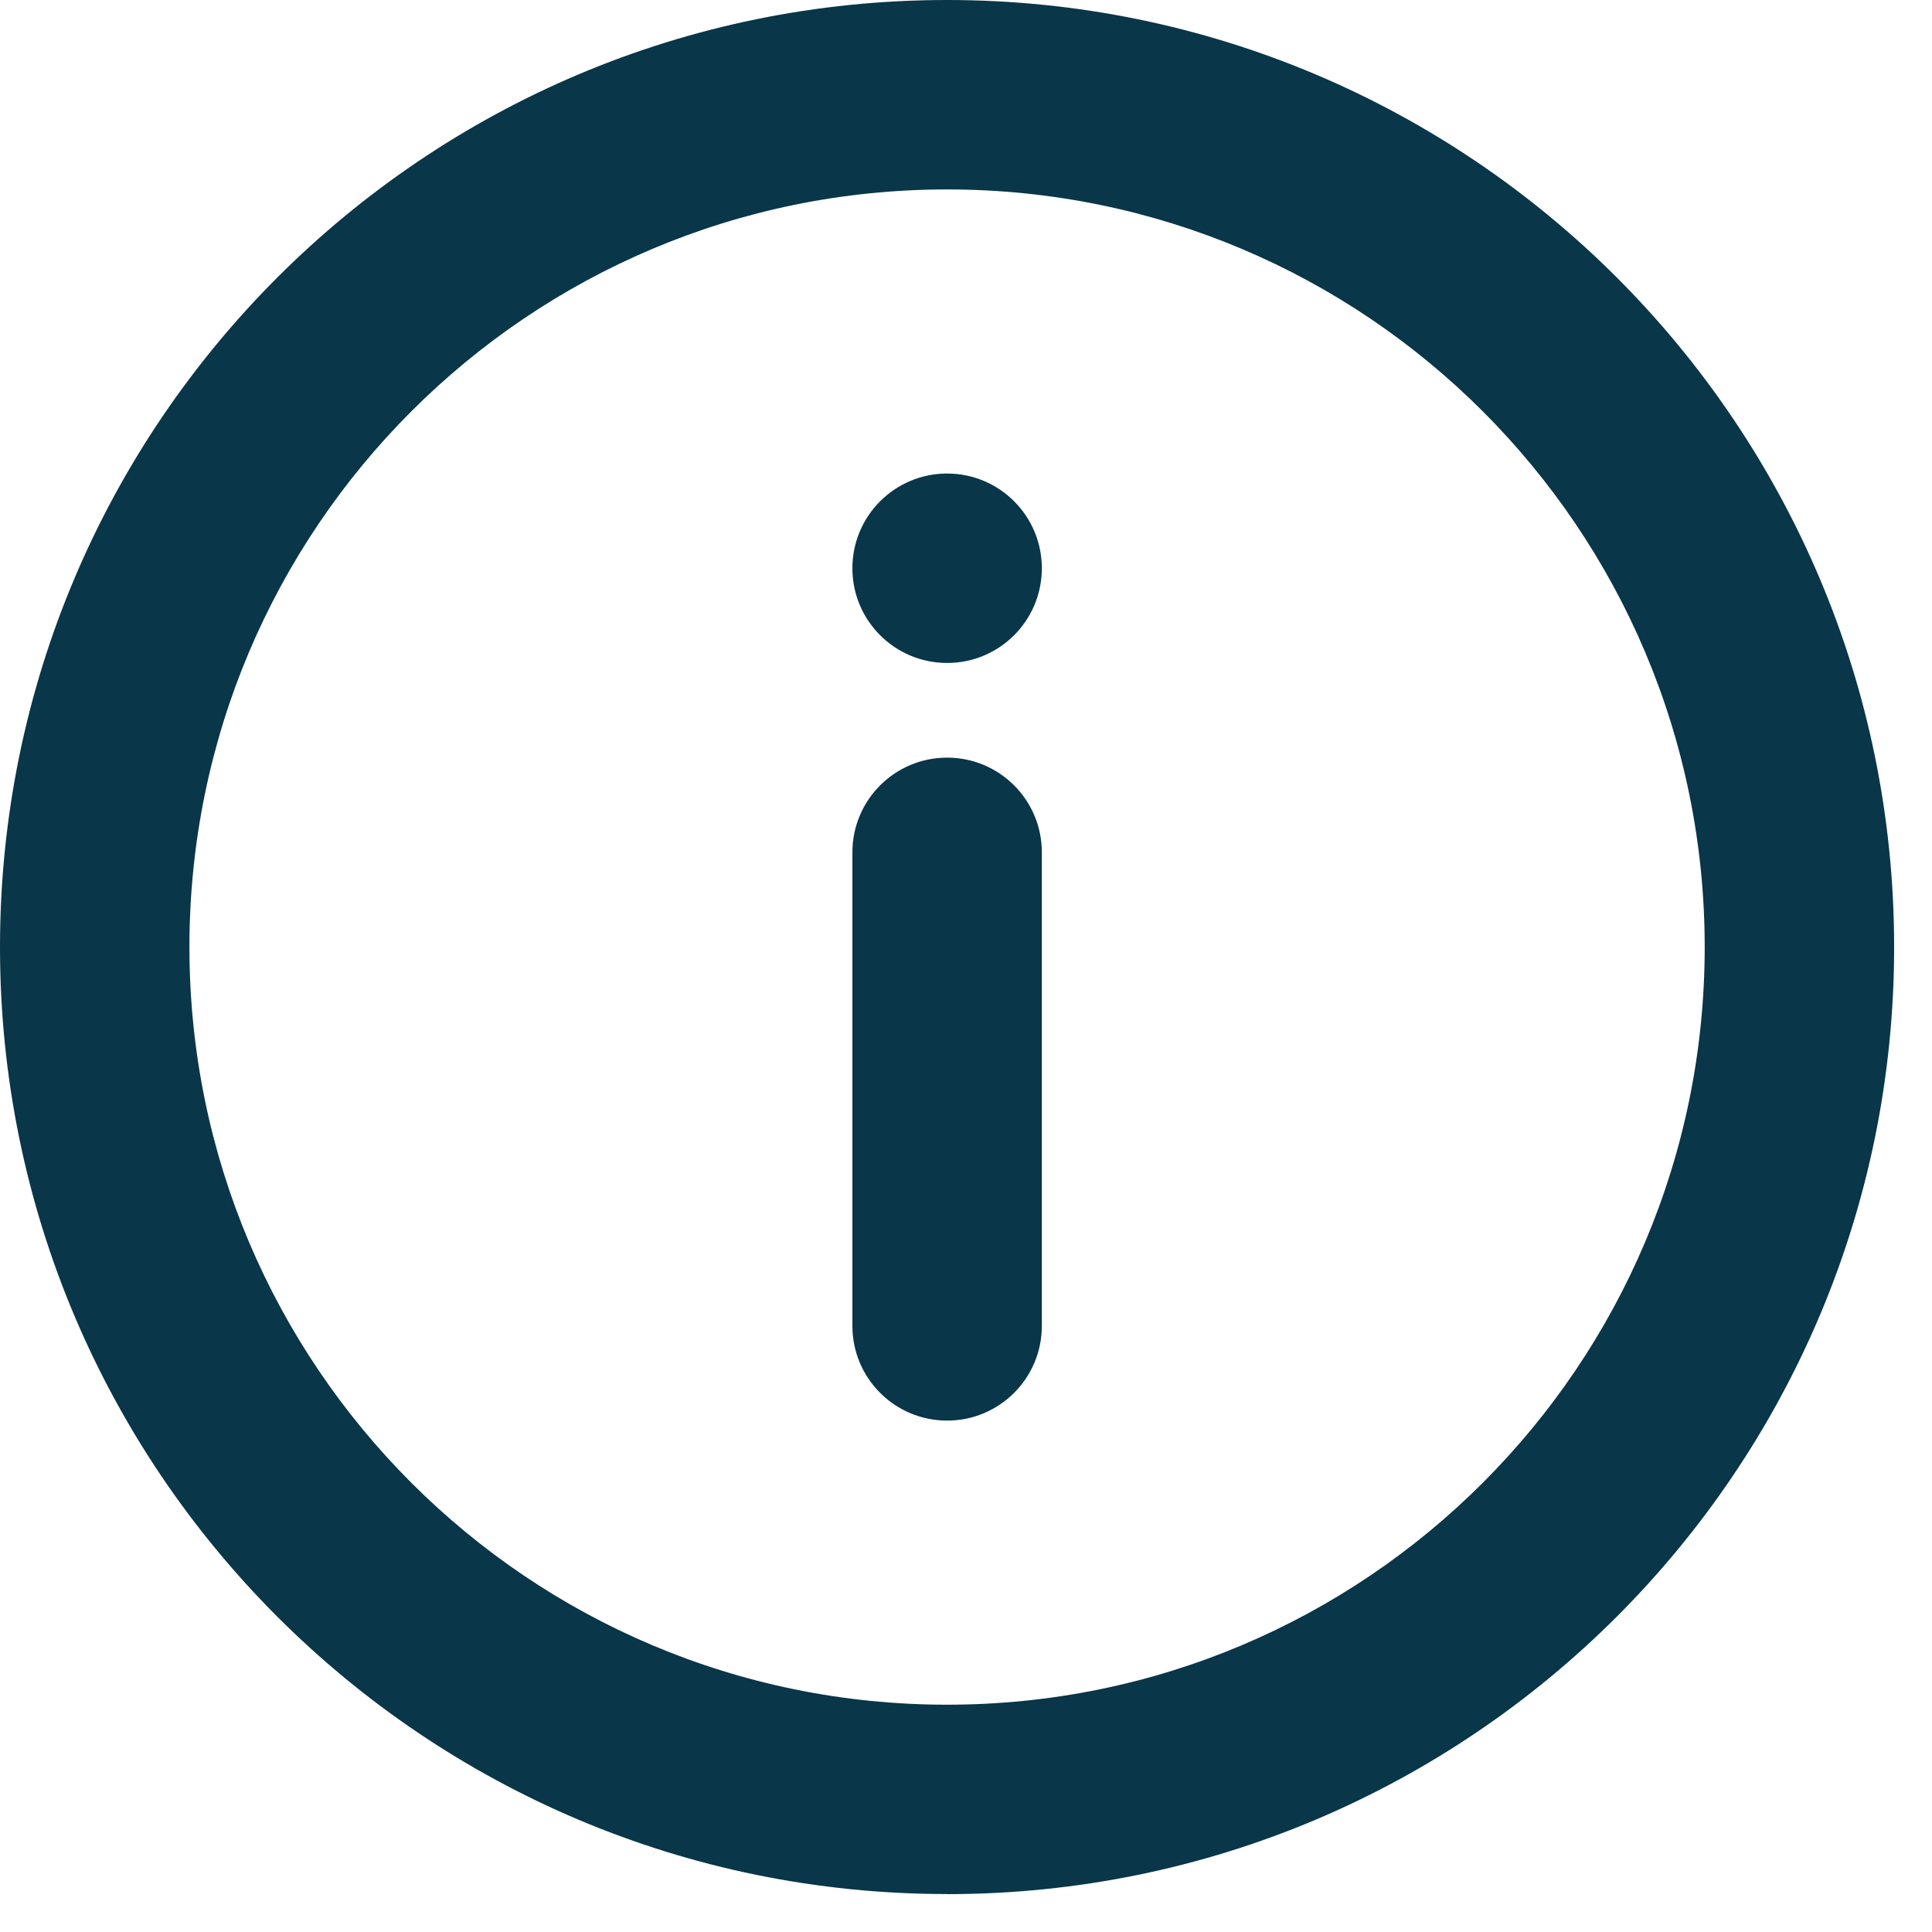
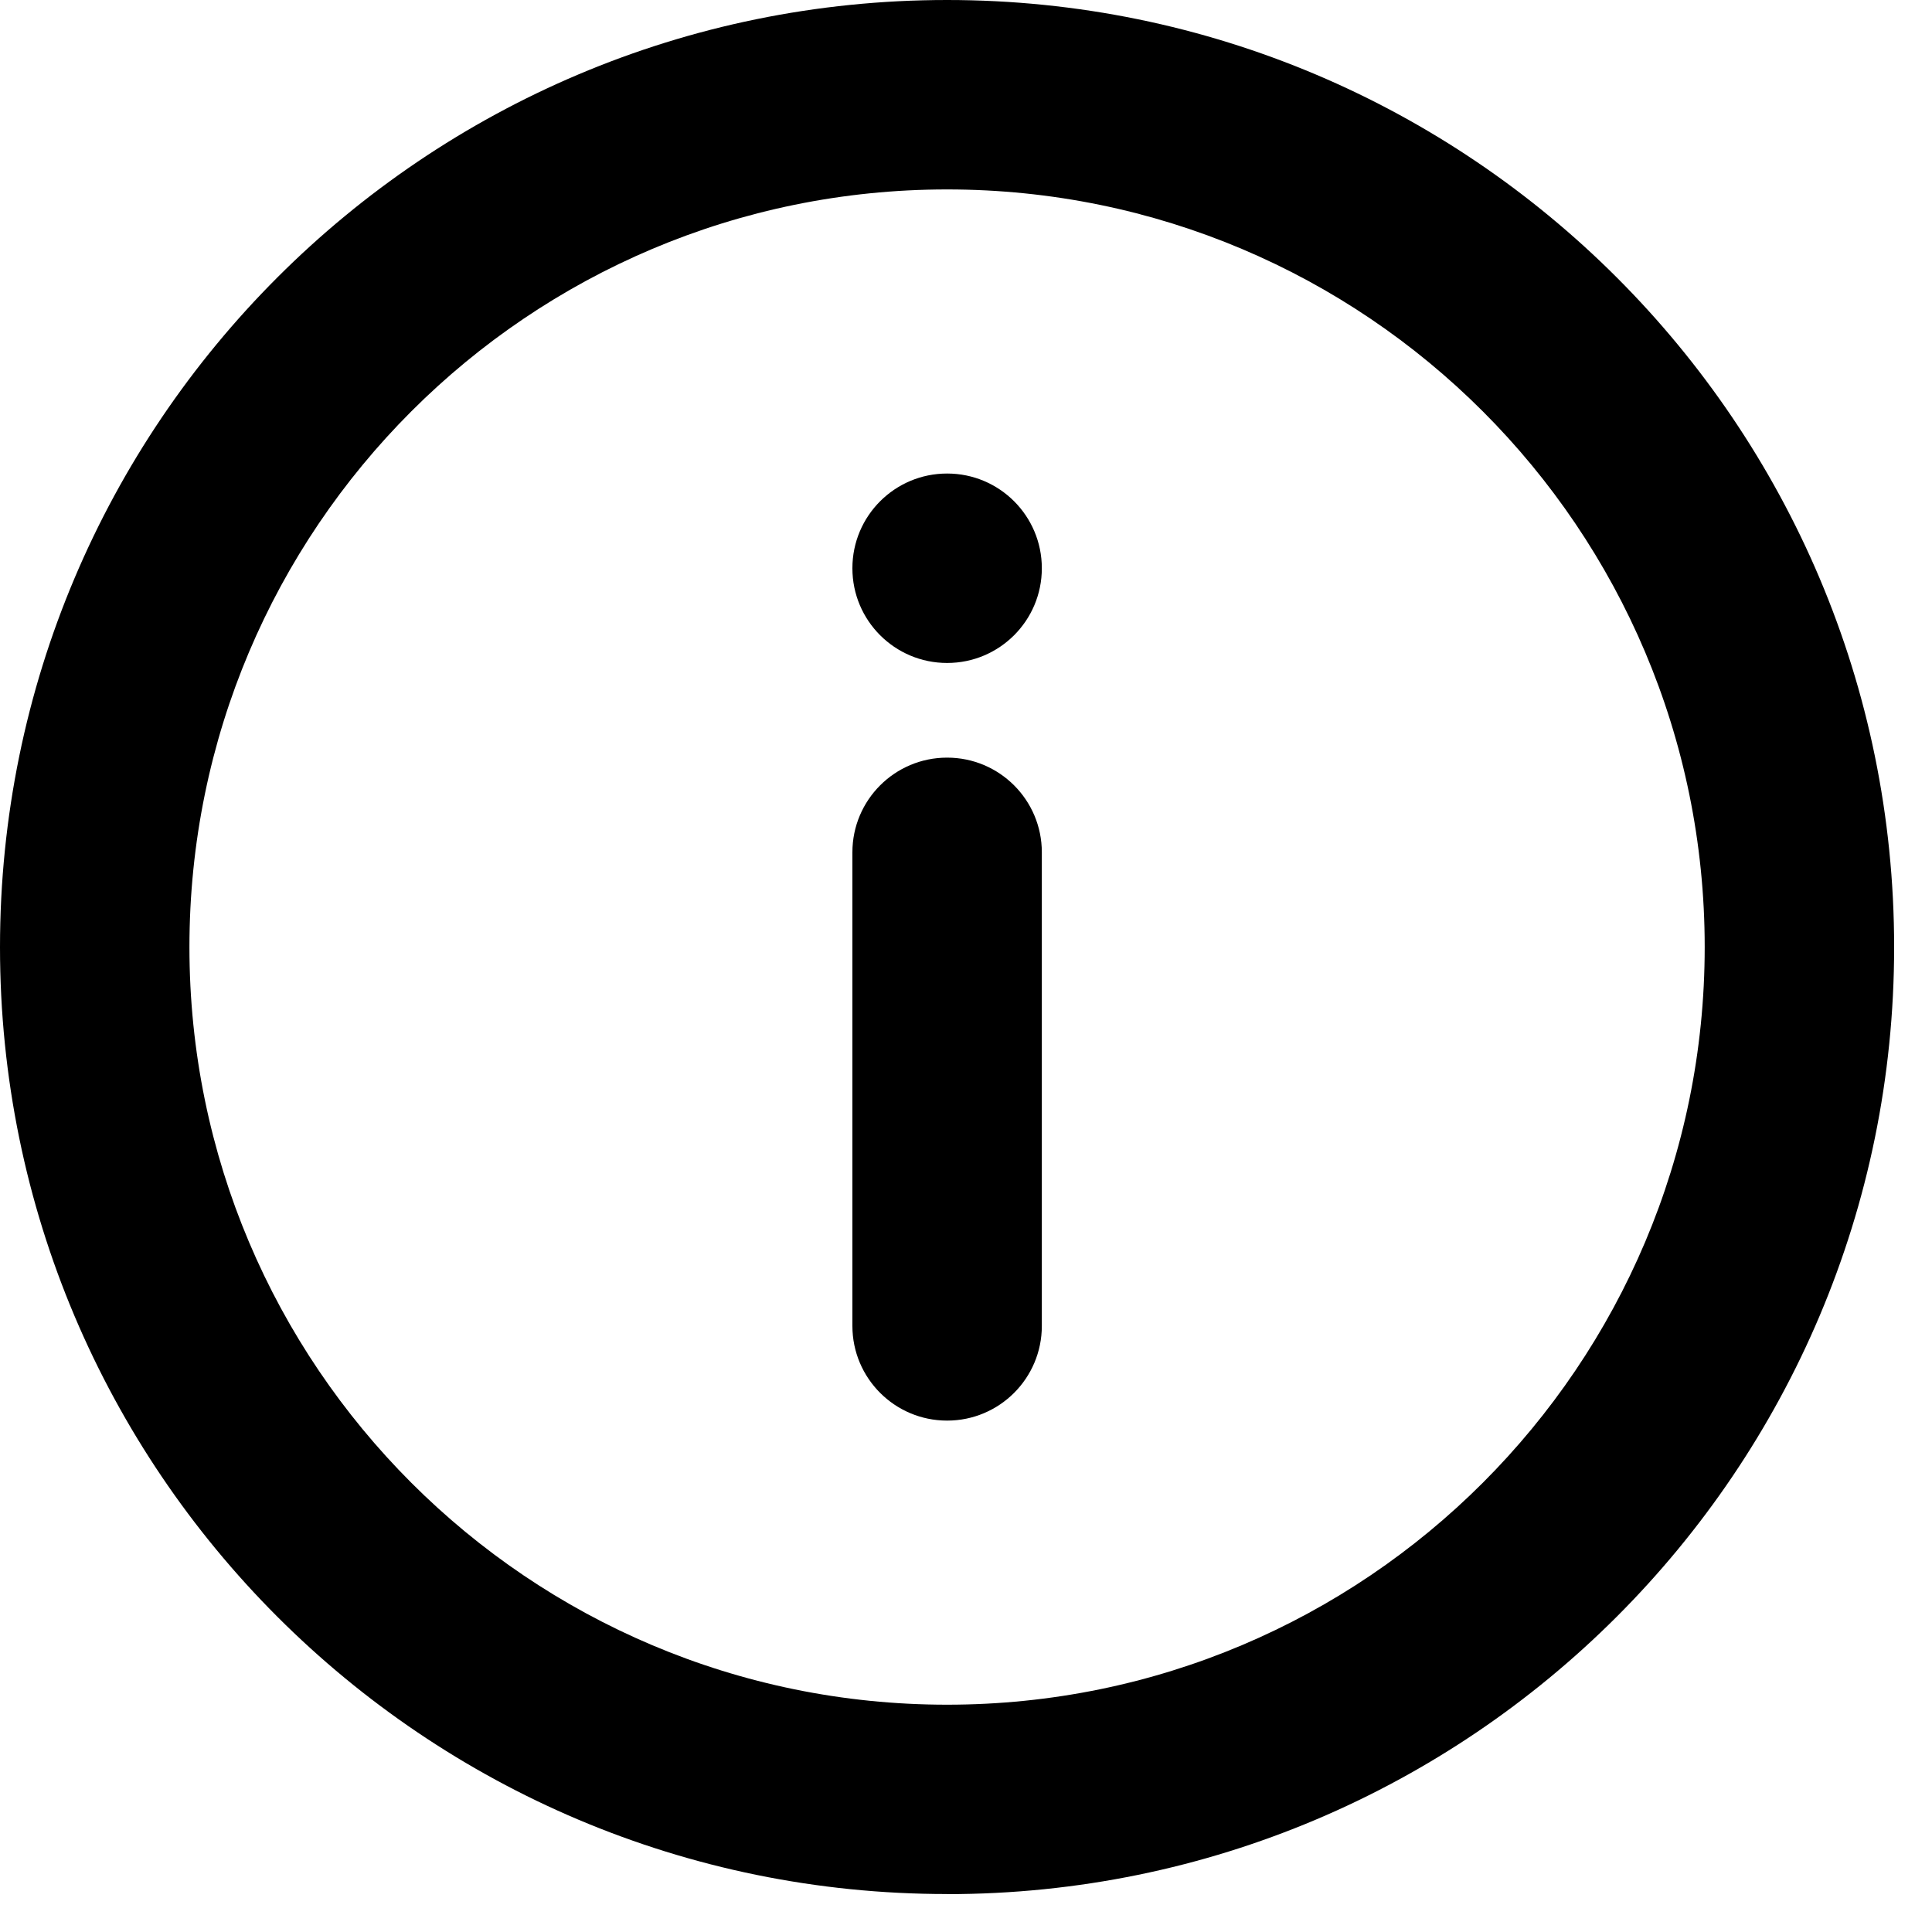
<svg xmlns="http://www.w3.org/2000/svg" width="20" height="20" viewBox="0 0 20 20">
-   <g fill="#093649" fill-rule="evenodd">
+   <g fill="%BLACK%" fill-rule="evenodd">
    <path fill-rule="nonzero" d="M9.804 17.647a7.843 7.843 0 1 0 0-15.686 7.843 7.843 0 0 0 0 15.686zm0 1.96C4.389 19.608 0 15.219 0 9.805 0 4.389 4.39 0 9.804 0c5.414 0 9.804 4.39 9.804 9.804 0 5.414-4.39 9.804-9.804 9.804z" />
    <rect width="1.961" height="6.863" x="8.824" y="7.843" rx=".98" />
    <rect width="1.961" height="1.961" x="8.824" y="4.902" rx=".98" />
  </g>
</svg>
